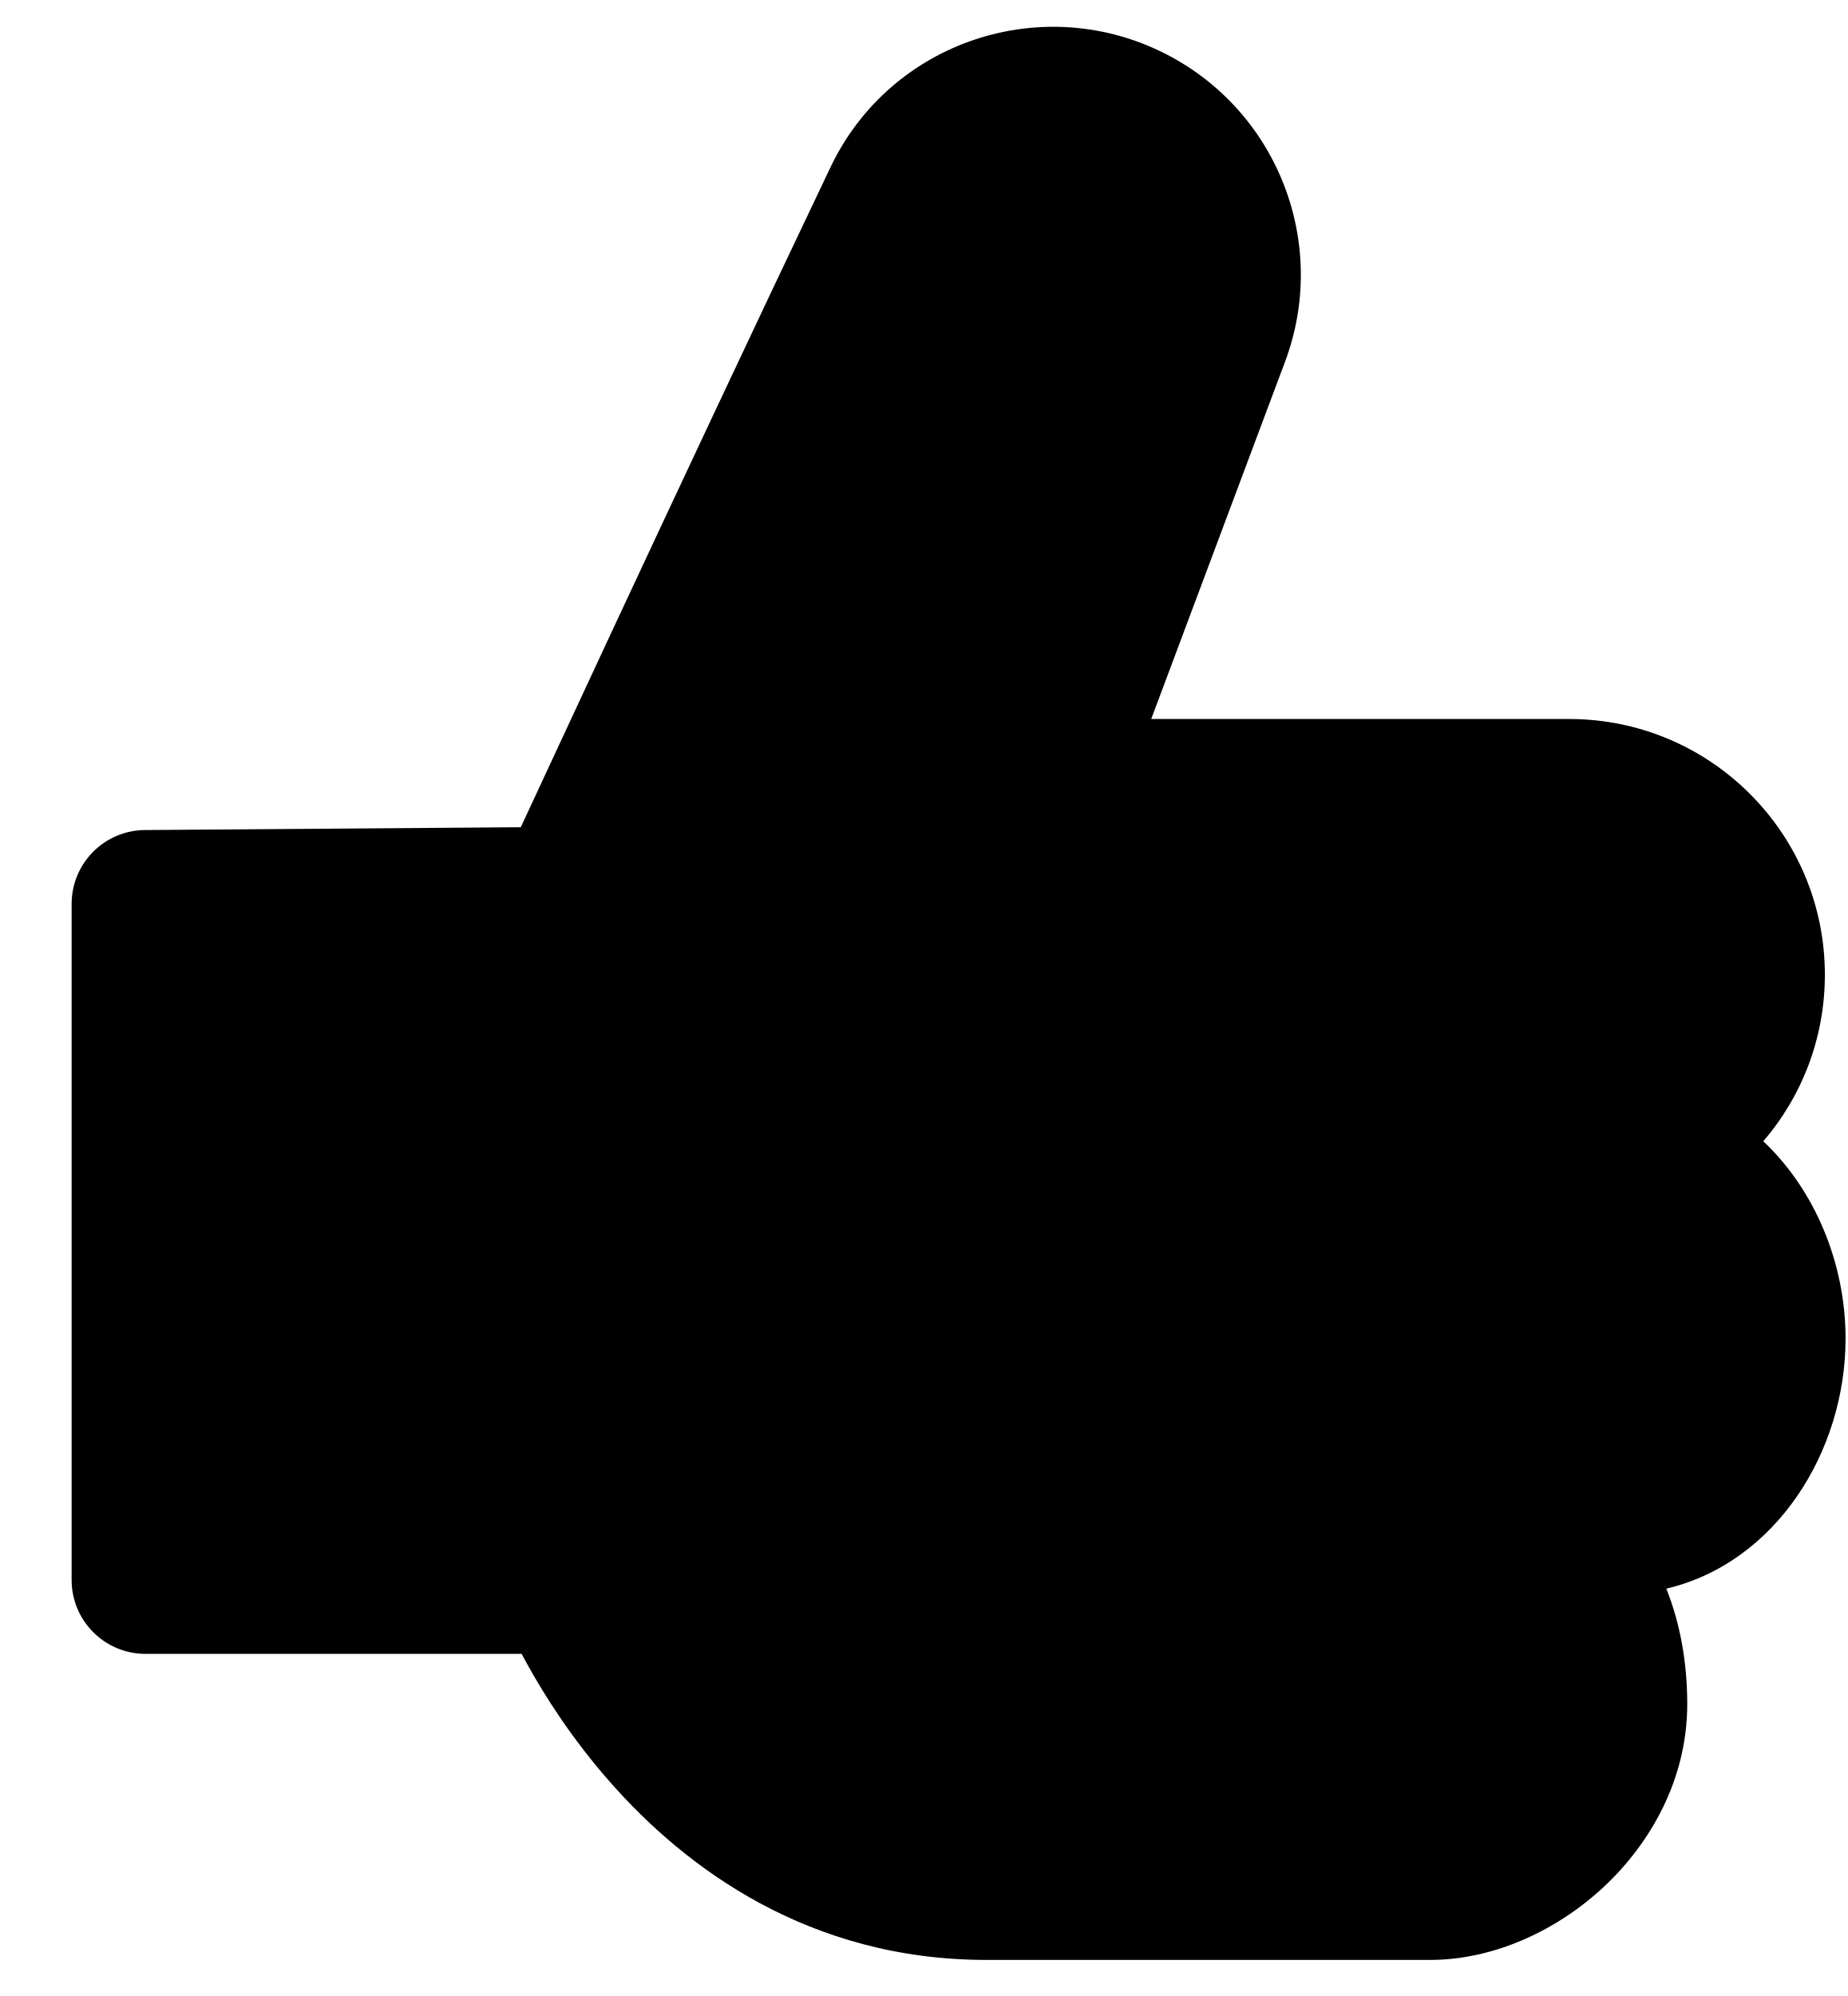
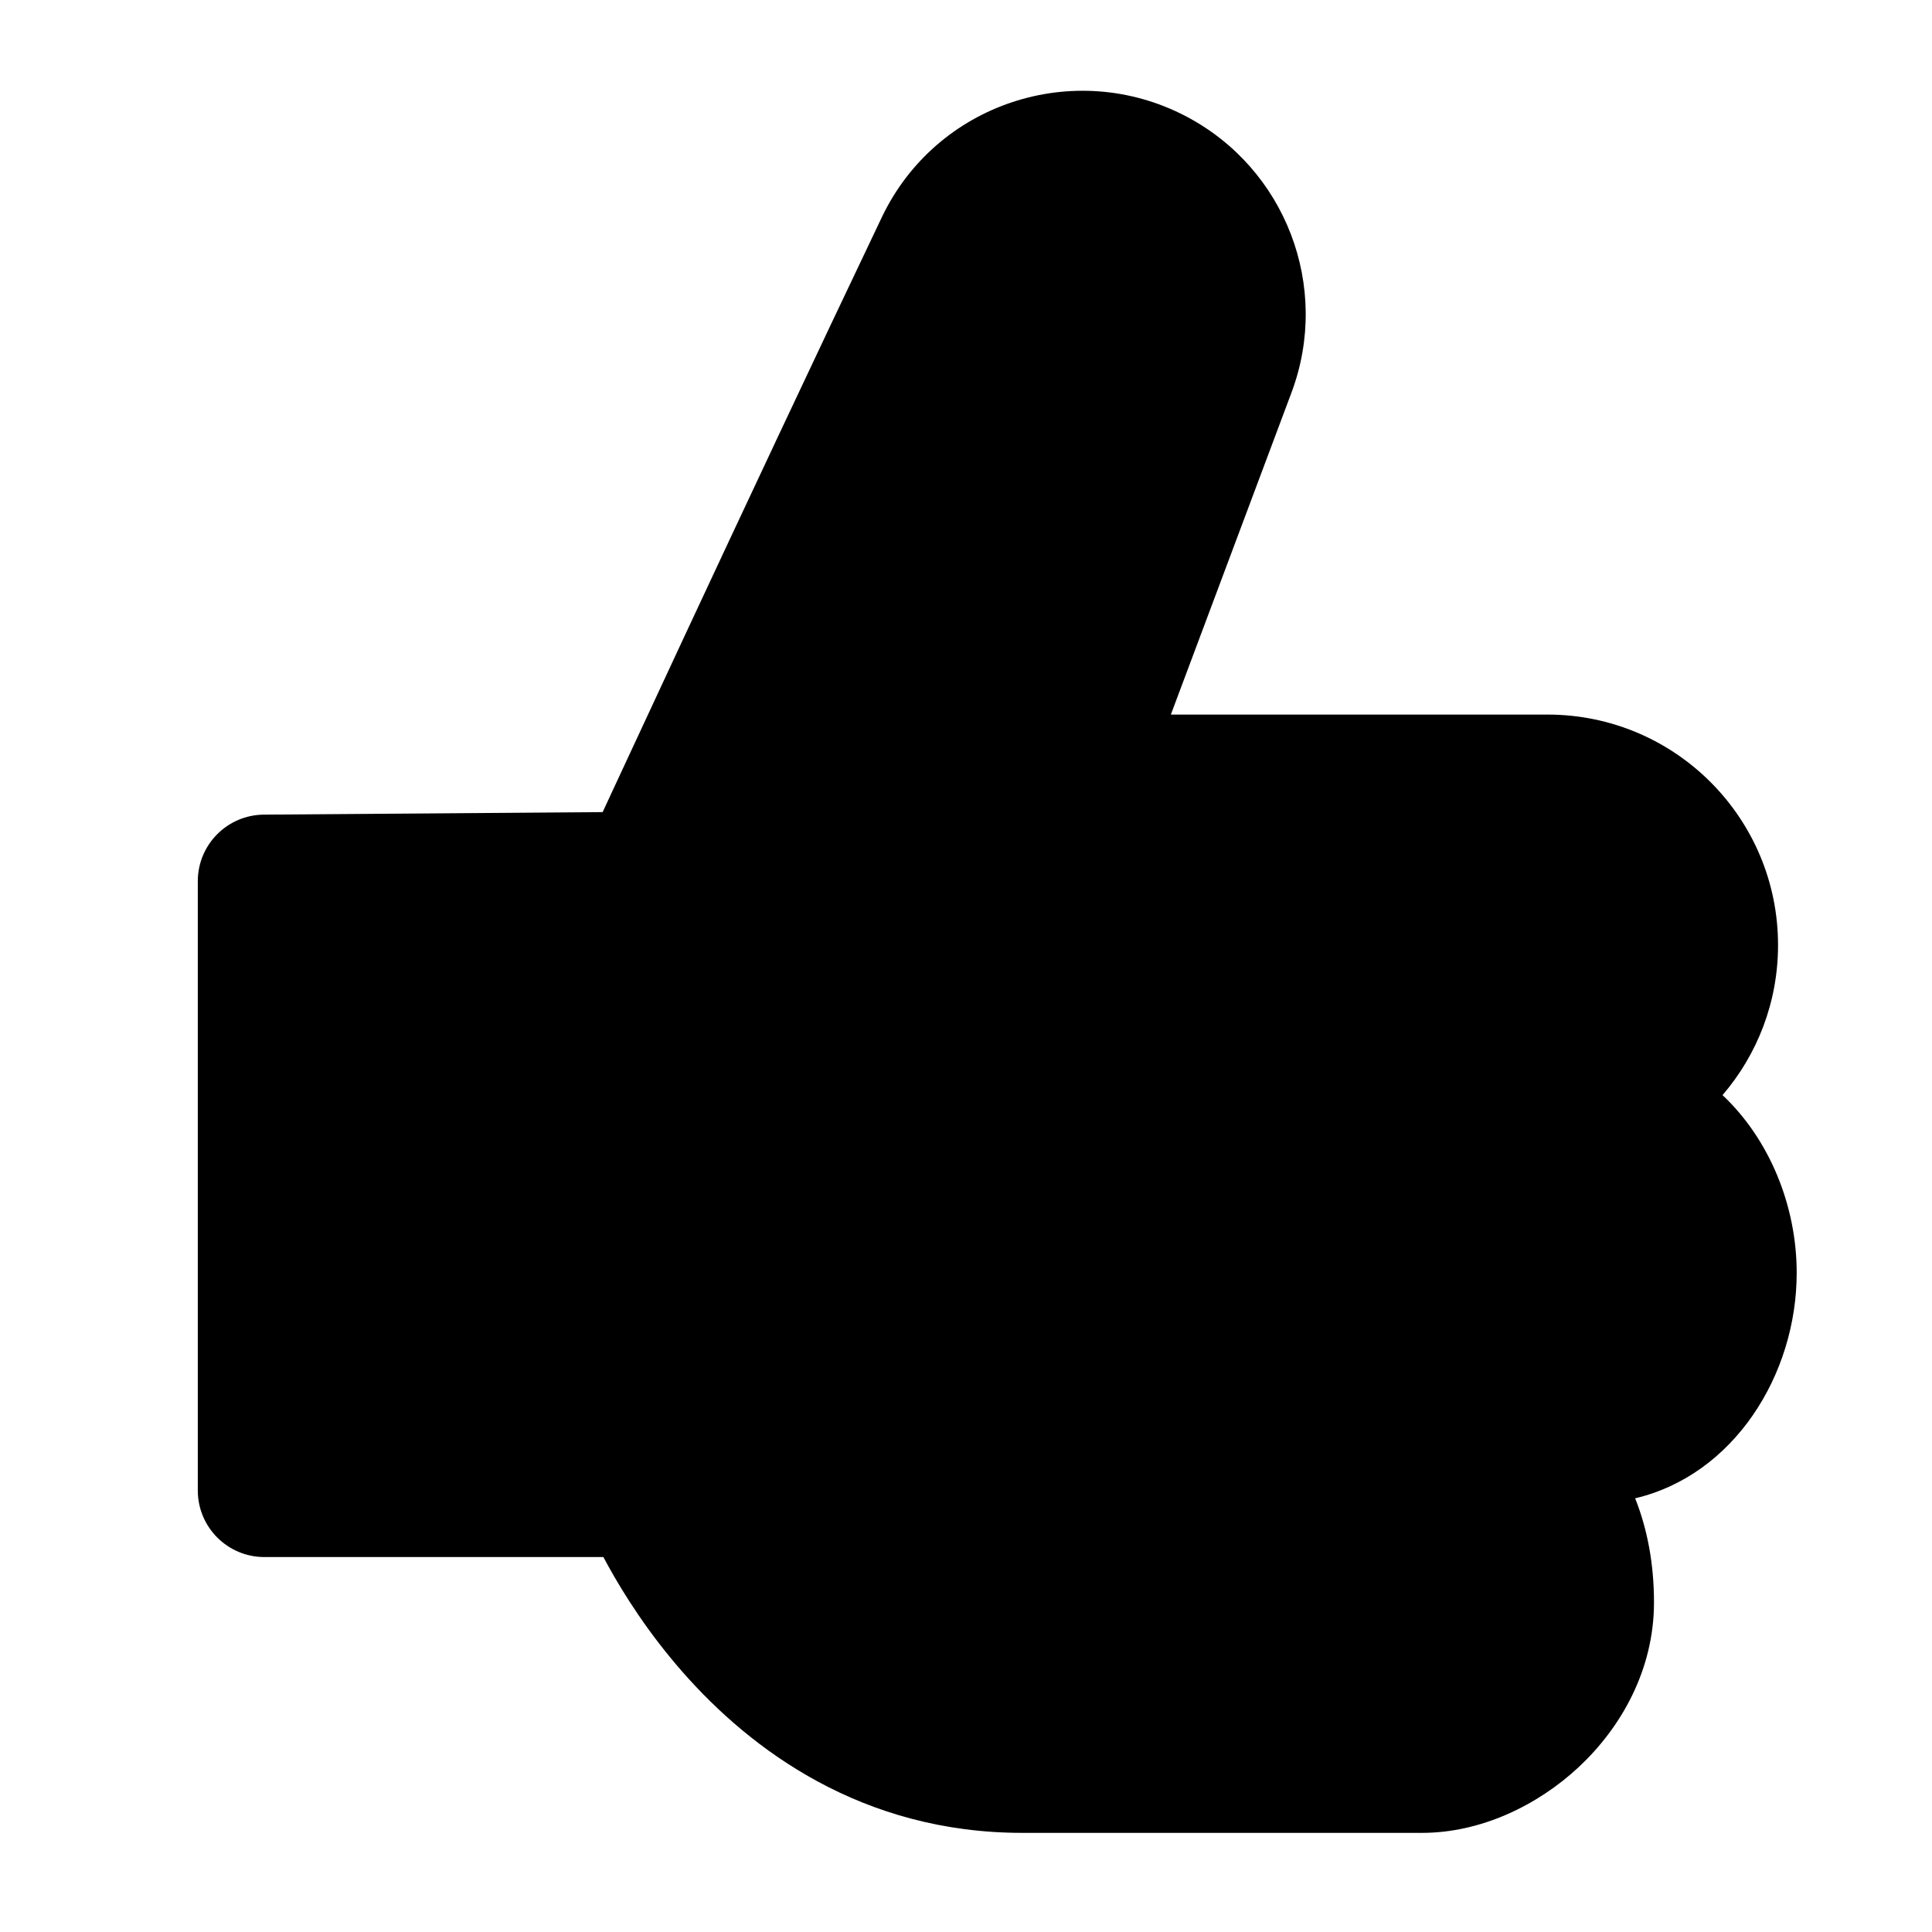
- <svg xmlns="http://www.w3.org/2000/svg" width="25" height="27" viewBox="0 0 25 27" fill="none">
-   <path fill-rule="evenodd" clip-rule="evenodd" d="M22.544 21.49C24.024 21.141 24.969 19.638 24.969 18.106C24.969 17.097 24.559 16.1 23.856 15.438C24.376 14.832 24.689 14.046 24.689 13.186C24.689 11.275 23.14 9.726 21.229 9.726L15.575 9.726L17.386 4.892C17.98 3.305 17.297 1.525 15.795 0.742C14.122 -0.129 12.053 0.55 11.237 2.26C10.23 4.37 9.116 6.746 8.253 8.595C7.822 9.519 7.454 10.312 7.193 10.873C7.139 10.989 7.09 11.095 7.046 11.19L1.961 11.228C1.412 11.232 0.969 11.678 0.969 12.228L0.969 21.372C0.969 21.924 1.416 22.372 1.969 22.372L7.057 22.372C7.079 22.414 7.103 22.458 7.128 22.503C7.368 22.937 7.736 23.518 8.25 24.102C9.277 25.271 10.944 26.512 13.346 26.512L19.346 26.512C20.221 26.512 21.076 26.105 21.7 25.522C22.332 24.931 22.827 24.066 22.827 23.052C22.827 22.489 22.732 21.961 22.544 21.49Z" fill="black" />
+ <svg xmlns="http://www.w3.org/2000/svg" width="29" height="29" viewBox="0 0 29 29" fill="none">
+   <path fill-rule="evenodd" clip-rule="evenodd" d="M24.544 22.49C26.024 22.141 26.969 20.638 26.969 19.106C26.969 18.097 26.559 17.1 25.856 16.438C26.376 15.832 26.689 15.046 26.689 14.186C26.689 12.275 25.14 10.726 23.229 10.726L17.575 10.726L19.386 5.892C19.98 4.305 19.297 2.525 17.795 1.742C16.122 0.871 14.053 1.55 13.237 3.26C12.23 5.37 11.116 7.746 10.253 9.595C9.822 10.519 9.454 11.312 9.193 11.873C9.139 11.989 9.09 12.095 9.046 12.19L3.961 12.228C3.412 12.232 2.969 12.678 2.969 13.228L2.969 22.372C2.969 22.924 3.416 23.372 3.969 23.372L9.057 23.372C9.079 23.414 9.103 23.458 9.128 23.503C9.368 23.937 9.736 24.518 10.25 25.102C11.277 26.271 12.944 27.512 15.346 27.512L21.346 27.512C22.221 27.512 23.076 27.105 23.7 26.522C24.332 25.931 24.827 25.066 24.827 24.052C24.827 23.489 24.732 22.961 24.544 22.49Z" fill="black" />
</svg>
